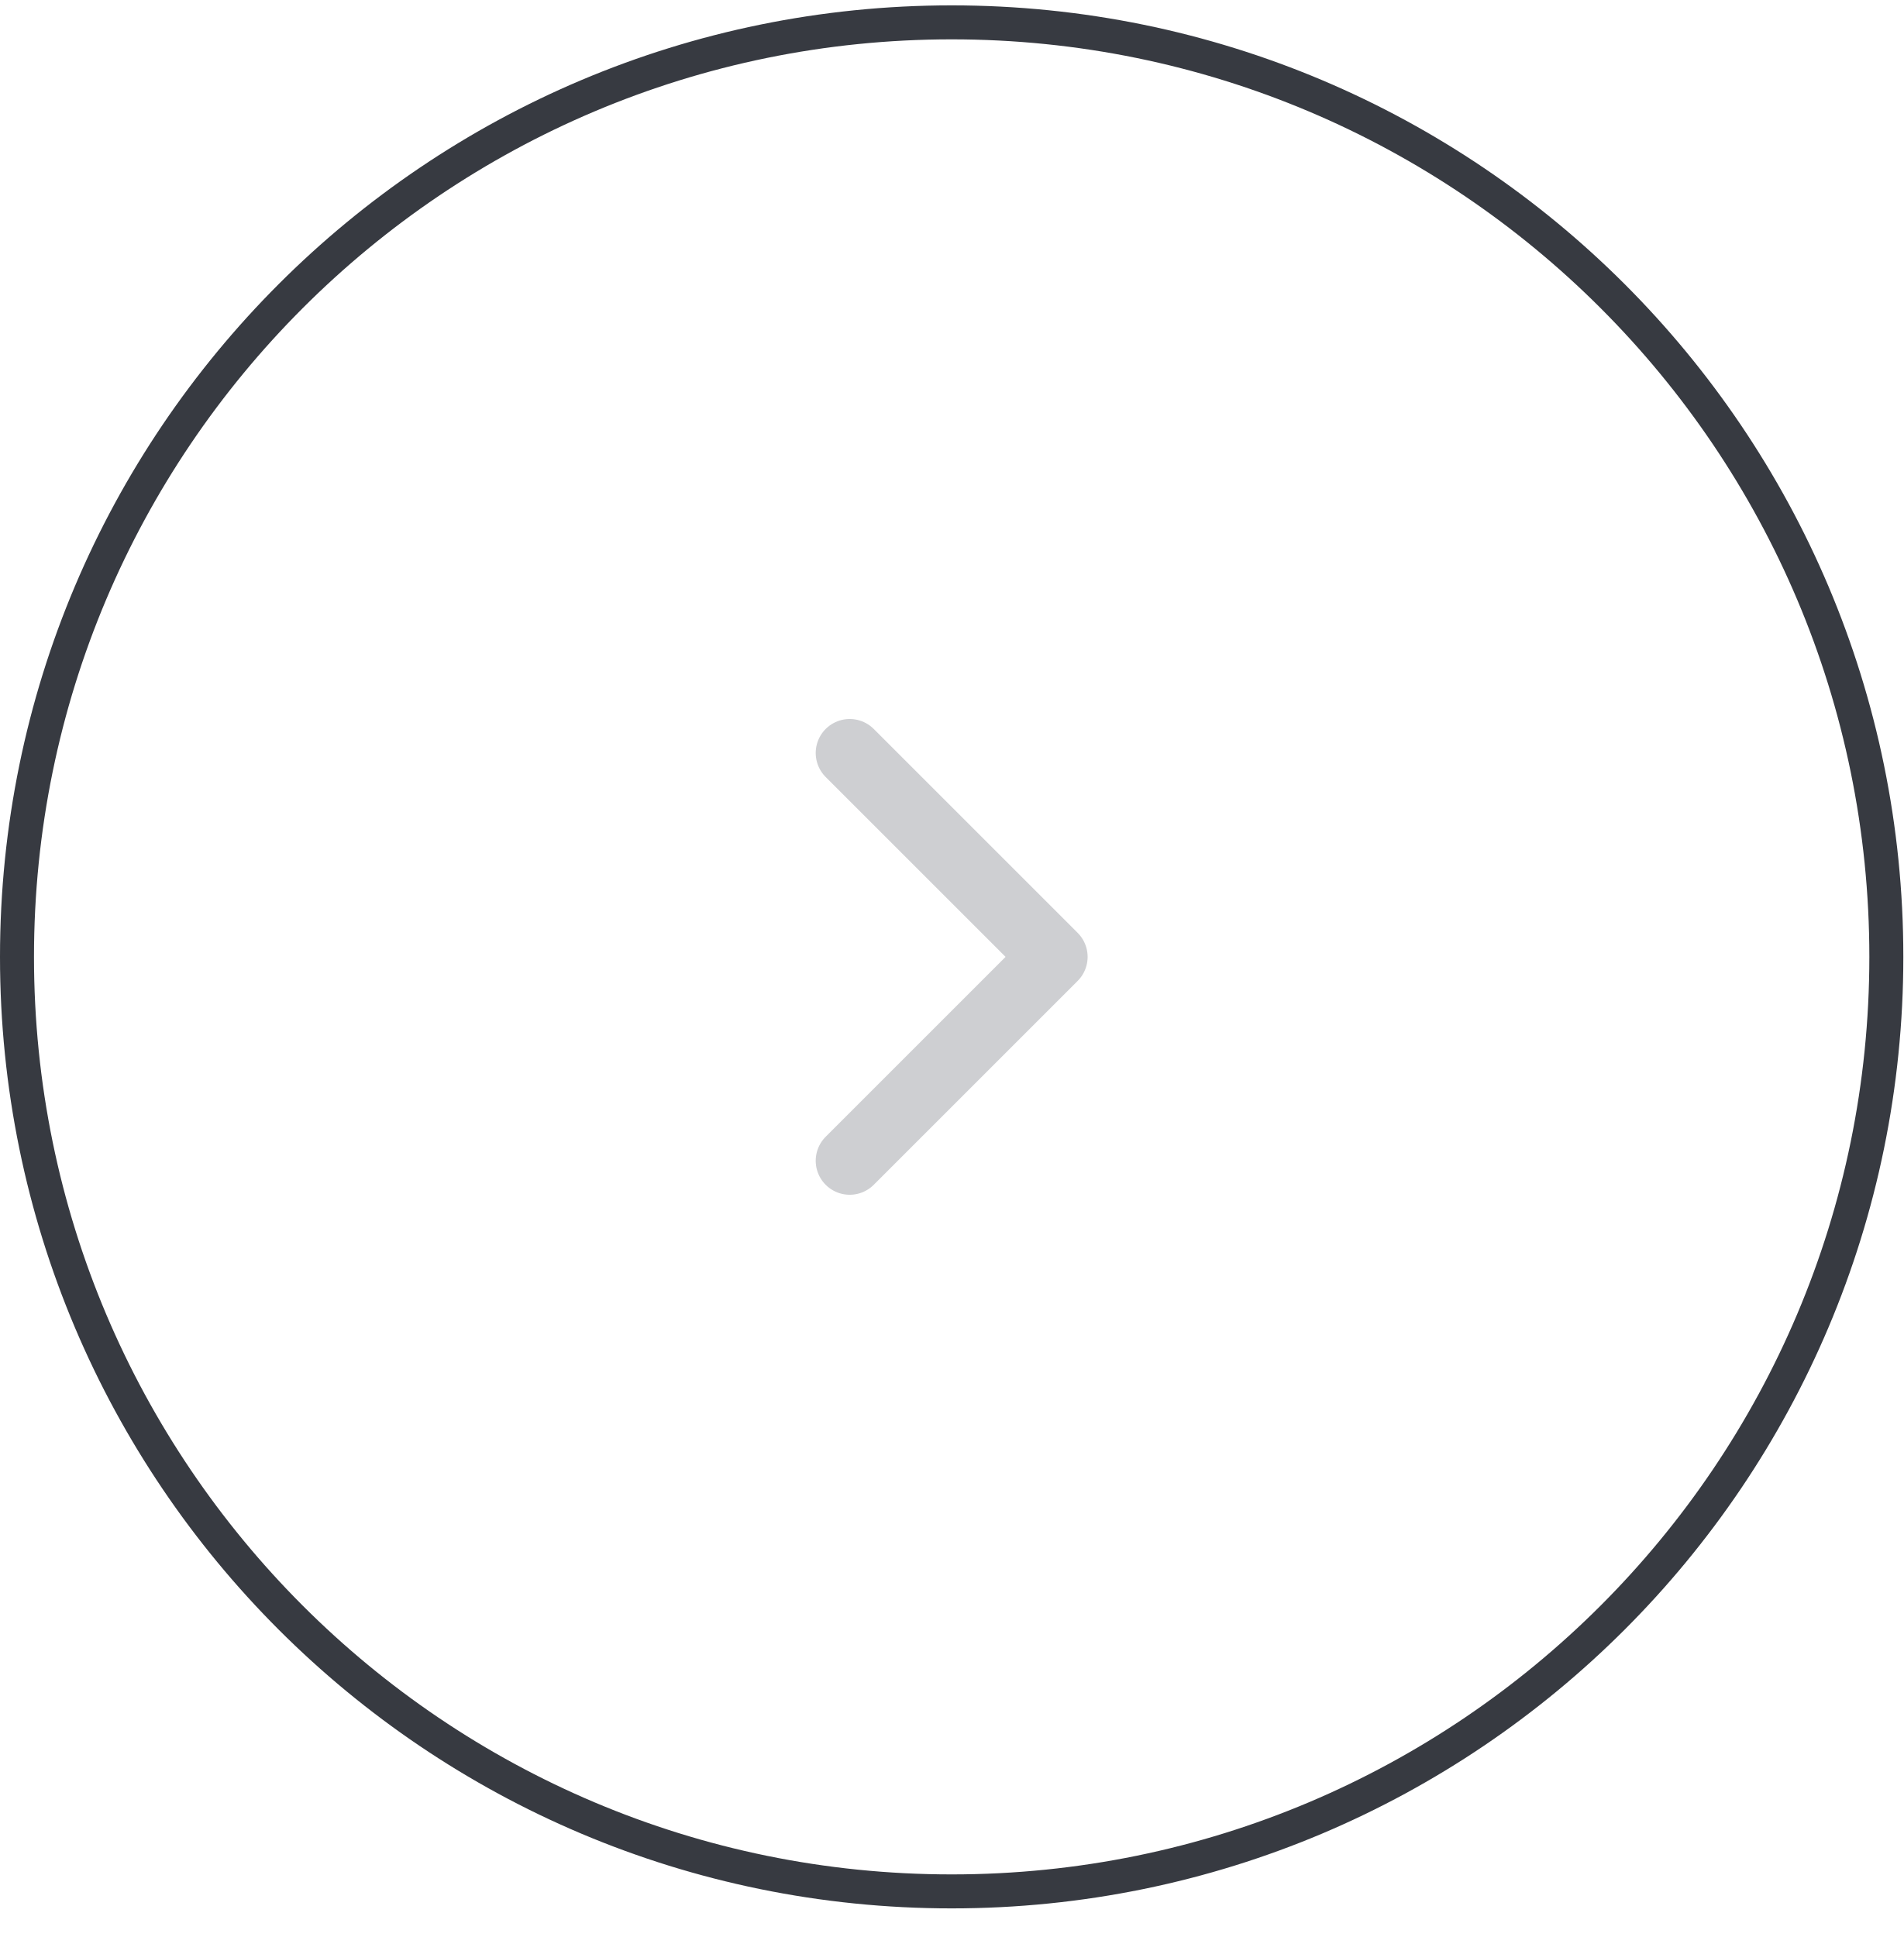
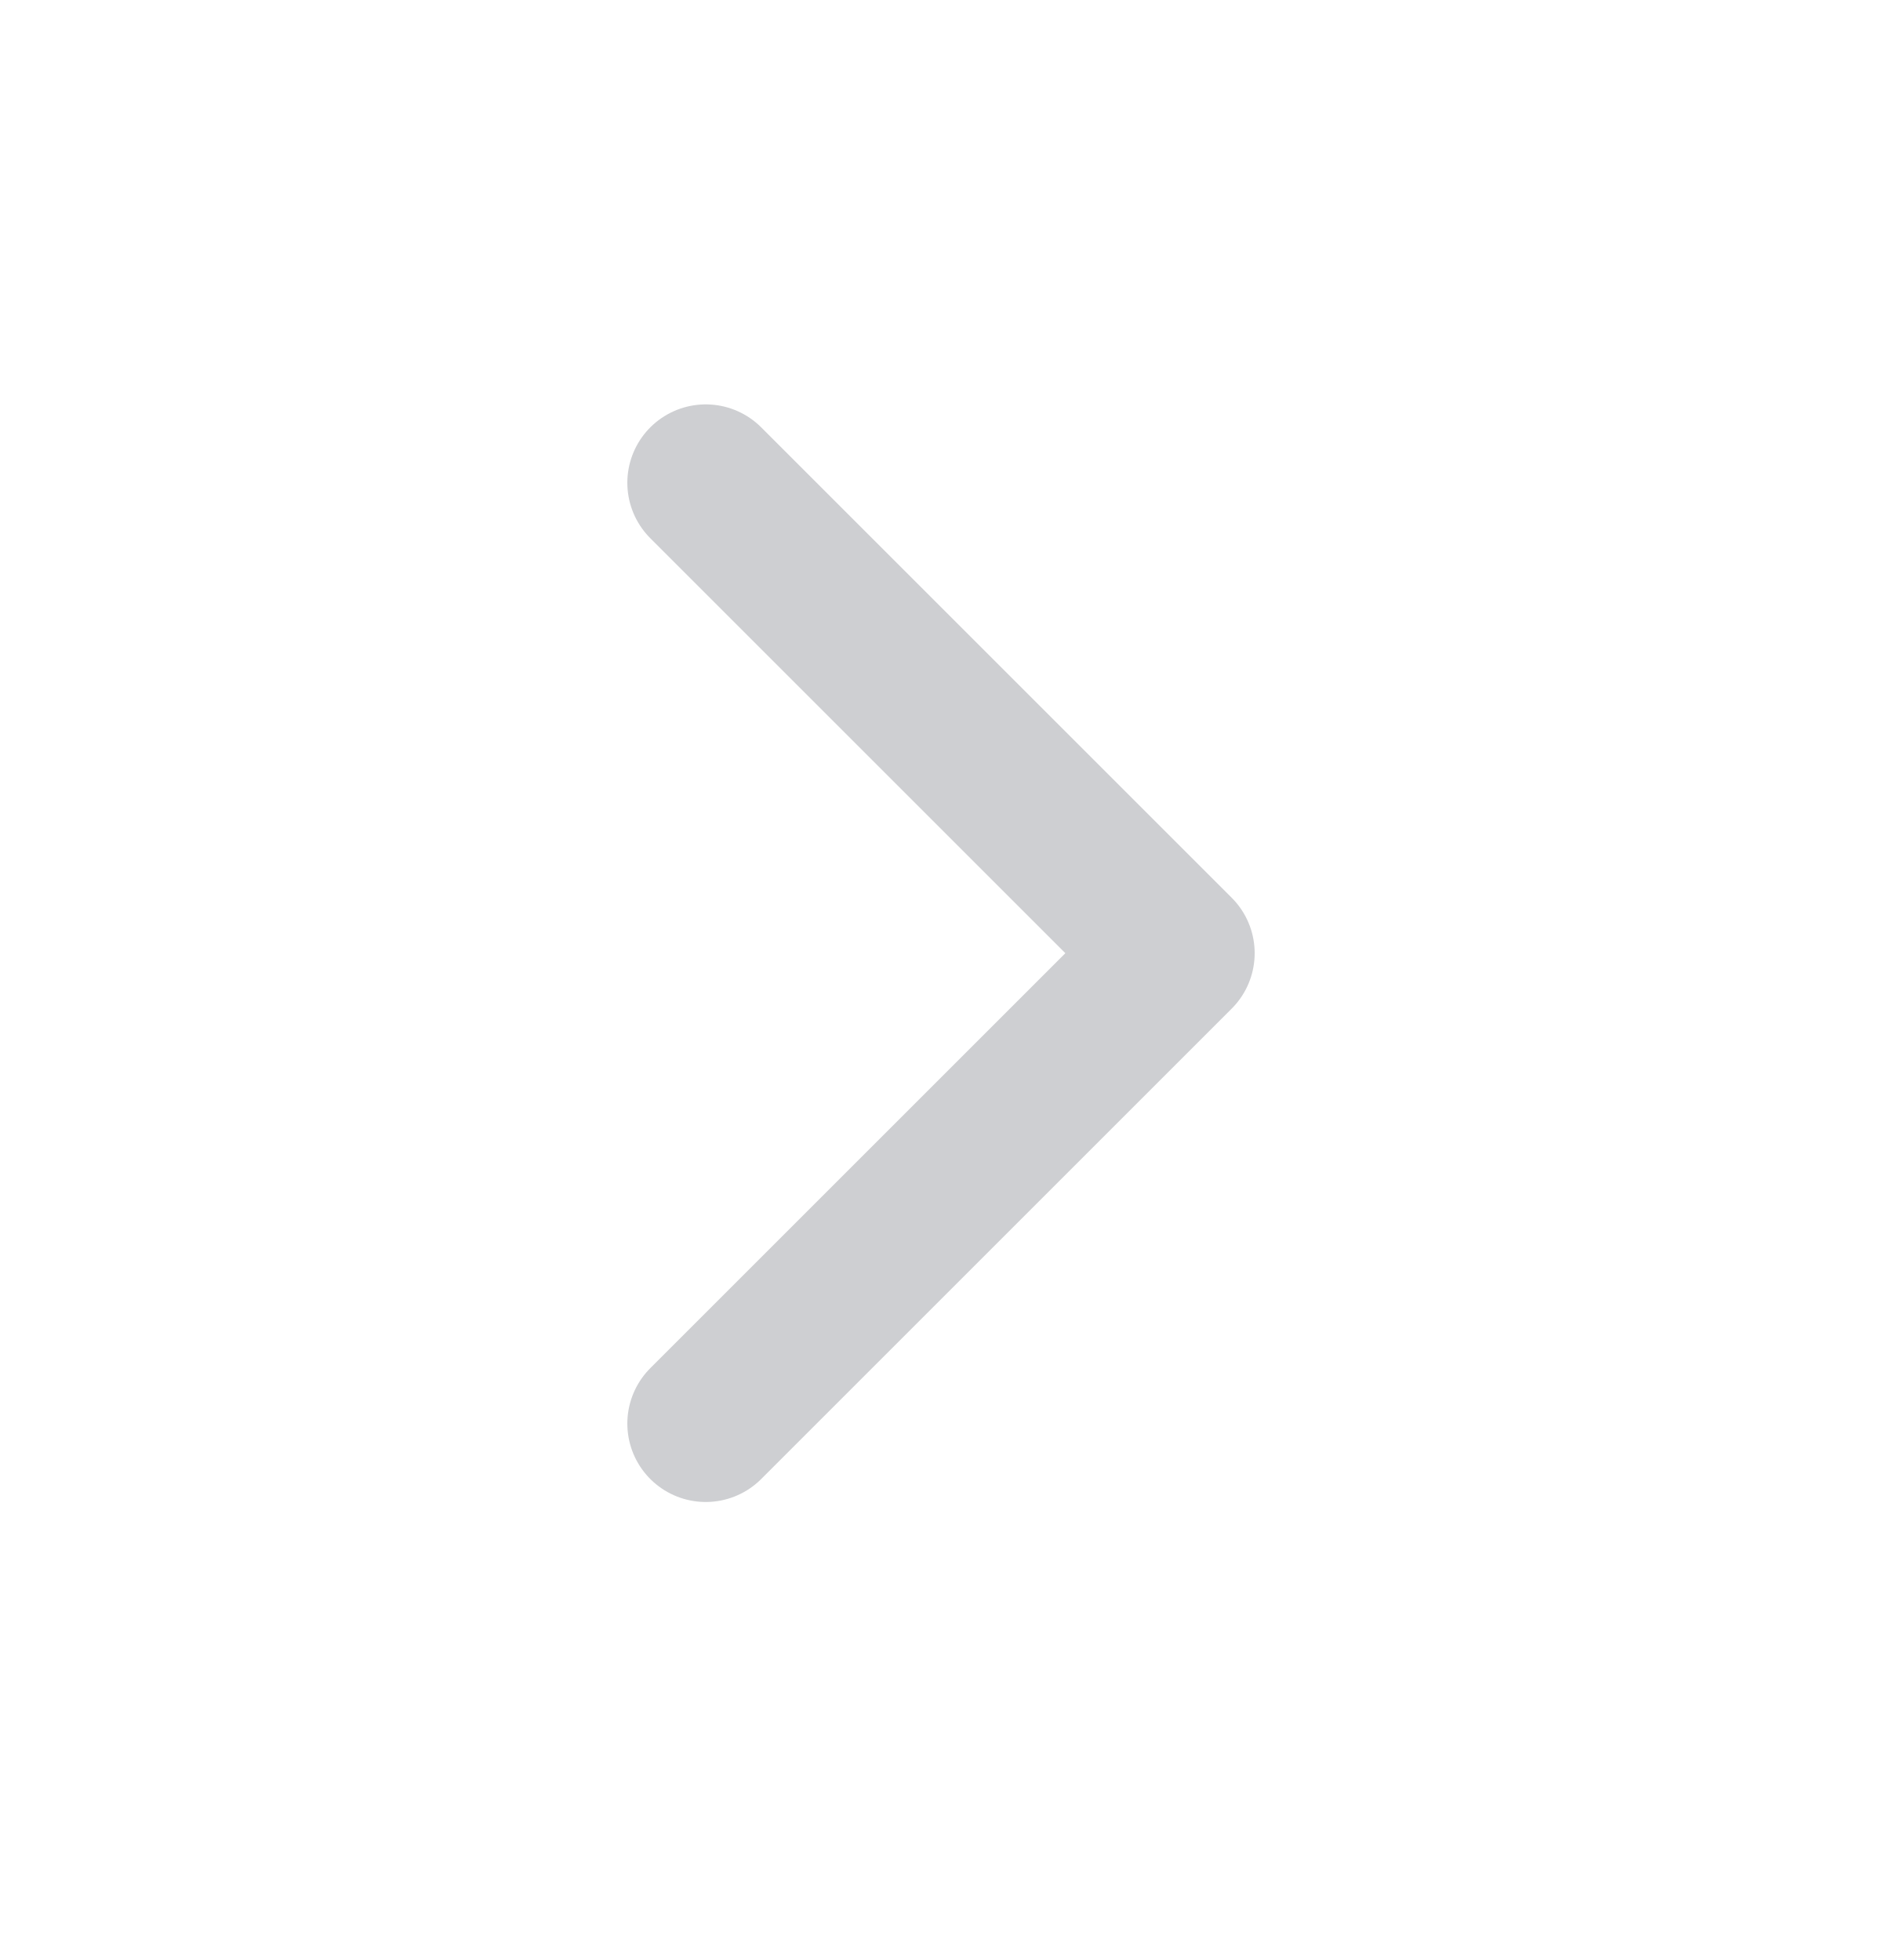
- <svg xmlns="http://www.w3.org/2000/svg" width="56" height="57" viewBox="0 0 56 57" fill="none">
-   <path d="M28 0.658C43.188 0.658 55.5 12.97 55.5 28.158C55.5 43.346 43.188 55.658 28 55.658C12.812 55.658 0.5 43.346 0.5 28.158C0.5 12.97 12.812 0.658 28 0.658Z" stroke="#373A41" />
-   <path d="M25 34.158L31 28.158L25 22.158" stroke="#CECFD2" stroke-width="2" stroke-linecap="round" stroke-linejoin="round" />
+ <svg xmlns="http://www.w3.org/2000/svg" width="24" height="25" viewBox="0 0 24 25" fill="none">
+   <path d="M9 18.158L15 12.158L9 6.158" stroke="#CECFD2" stroke-width="2" stroke-linecap="round" stroke-linejoin="round" />
</svg>
